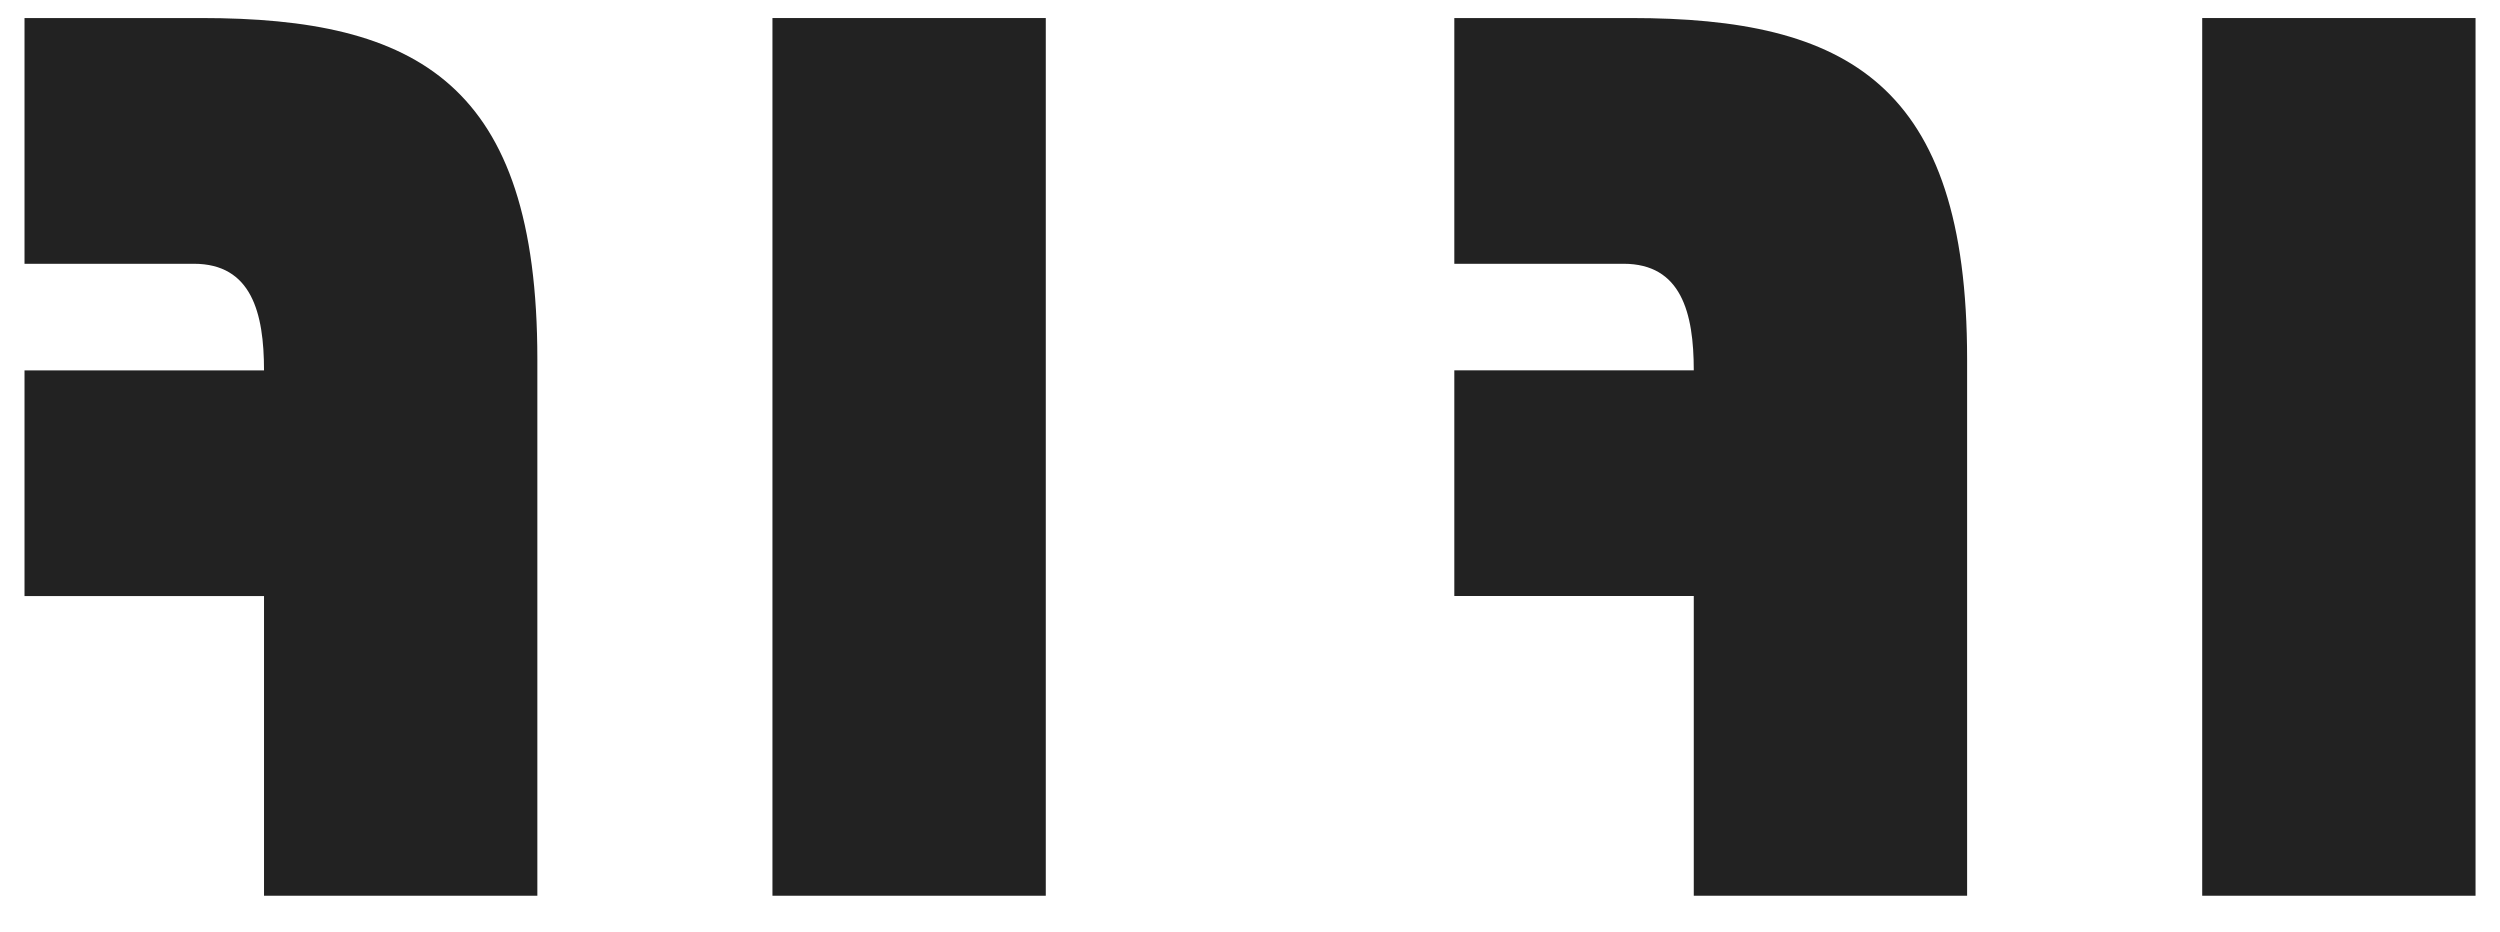
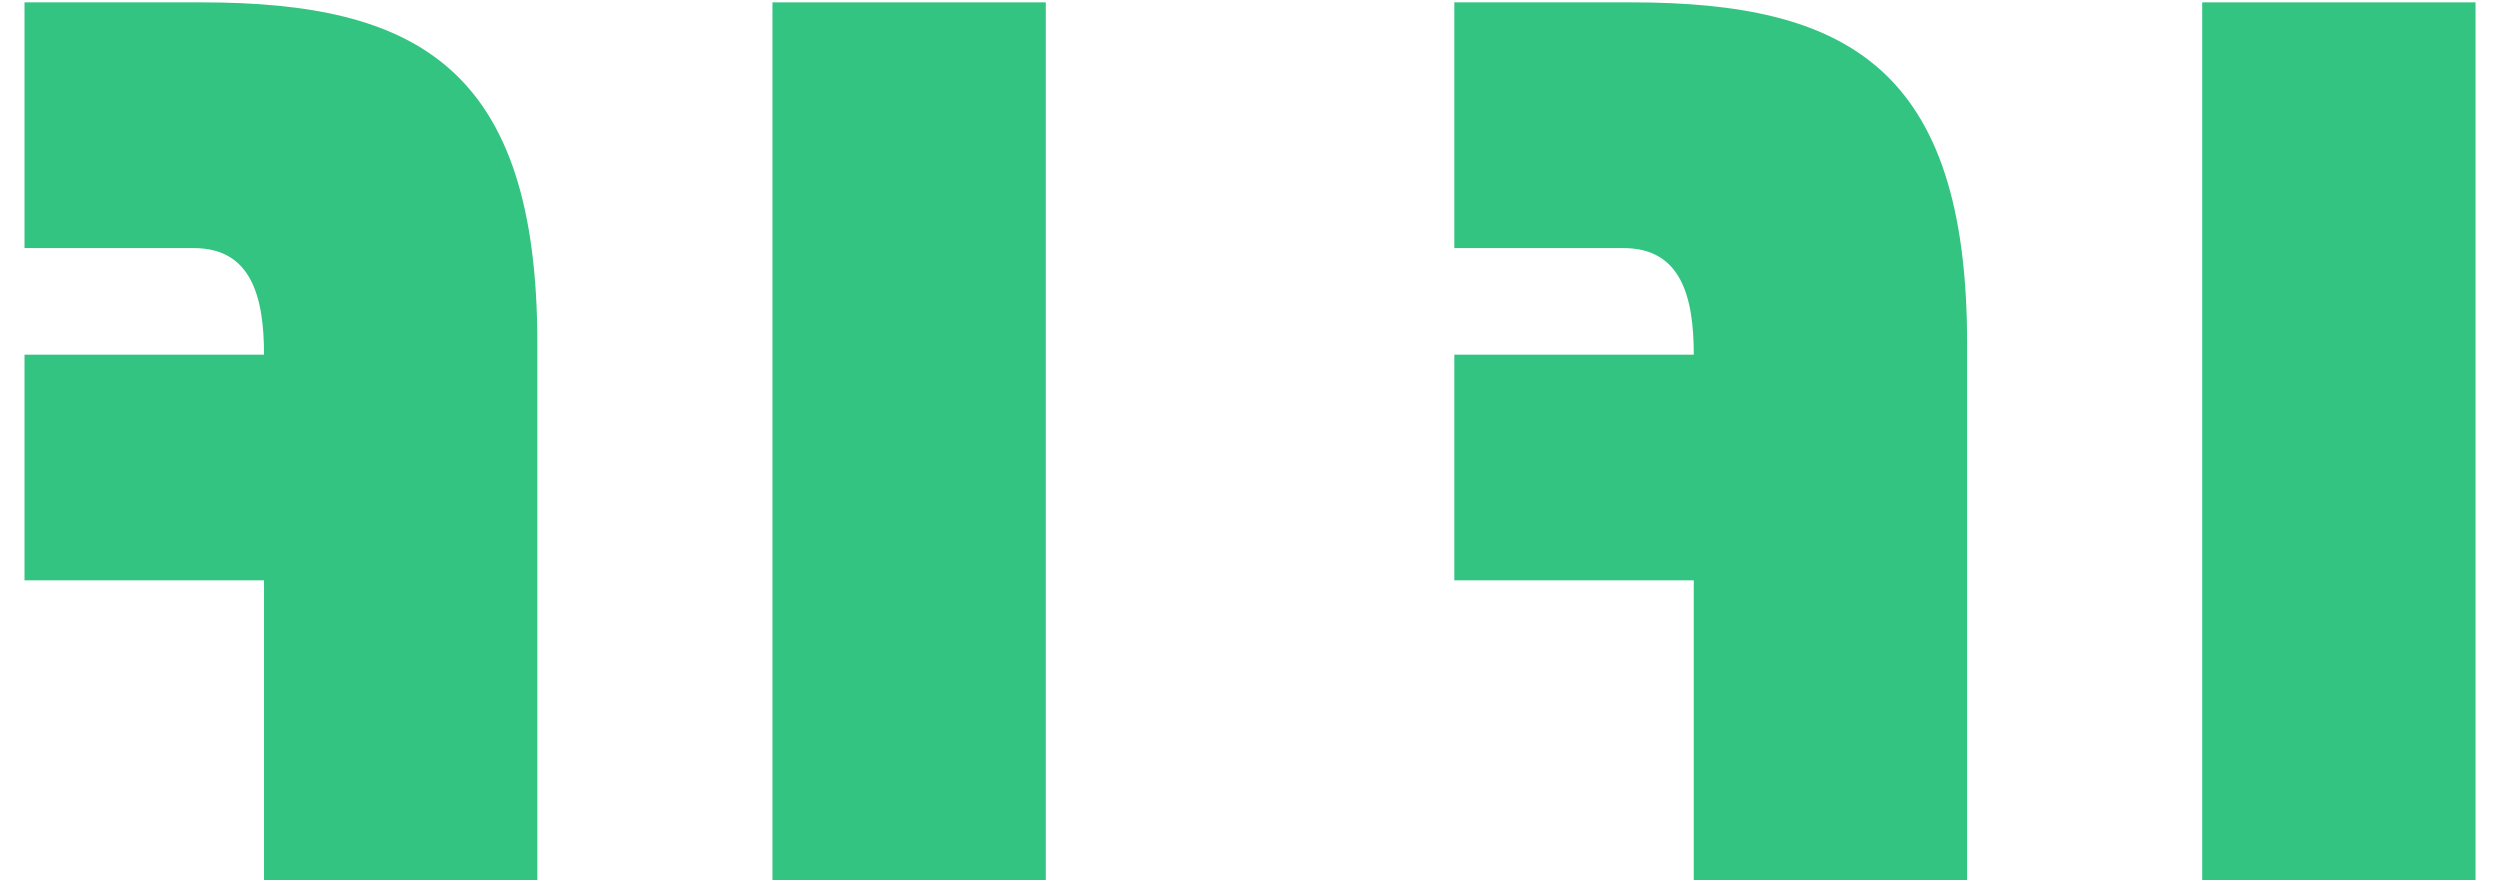
- <svg xmlns="http://www.w3.org/2000/svg" width="51" height="19" viewBox="0 0 51 19" fill="none">
-   <path d="M50.501 18.273H44.925V0.368H50.501V18.273Z" fill="#222222" />
-   <path d="M34.553 18.273H40.129V7.325C40.129 1.698 37.673 0.368 33.274 0.368H29.668V5.381H33.12C34.297 5.381 34.553 6.379 34.553 7.555H29.668V12.159H34.553V18.273Z" fill="#222222" />
-   <path d="M5.386 18.273H10.962V7.325C10.962 1.698 8.506 0.368 4.107 0.368H0.5V5.381H3.954C5.13 5.381 5.386 6.379 5.386 7.556H0.5V12.16H5.386V18.273Z" fill="#222222" />
-   <path d="M21.334 18.273H15.758V0.368H21.334V18.273Z" fill="#222222" />
+ <svg xmlns="http://www.w3.org/2000/svg" width="51" height="18" viewBox="0 0 51 18" fill="none">
+   <path d="M50.501 17.952H44.925V0.048H50.501V17.952Z" fill="#33C481" />
+   <path d="M34.553 17.952H40.129V7.005C40.129 1.378 37.673 0.048 33.274 0.048H29.668V5.061H33.12C34.297 5.061 34.553 6.058 34.553 7.235H29.668V11.839H34.553V17.952Z" fill="#33C481" />
+   <path d="M5.386 17.952H10.962V7.005C10.962 1.378 8.506 0.048 4.107 0.048H0.5V5.061H3.954C5.13 5.061 5.386 6.059 5.386 7.235H0.5V11.839H5.386V17.952Z" fill="#33C481" />
+   <path d="M21.334 17.952H15.758V0.048H21.334V17.952Z" fill="#33C481" />
</svg>
